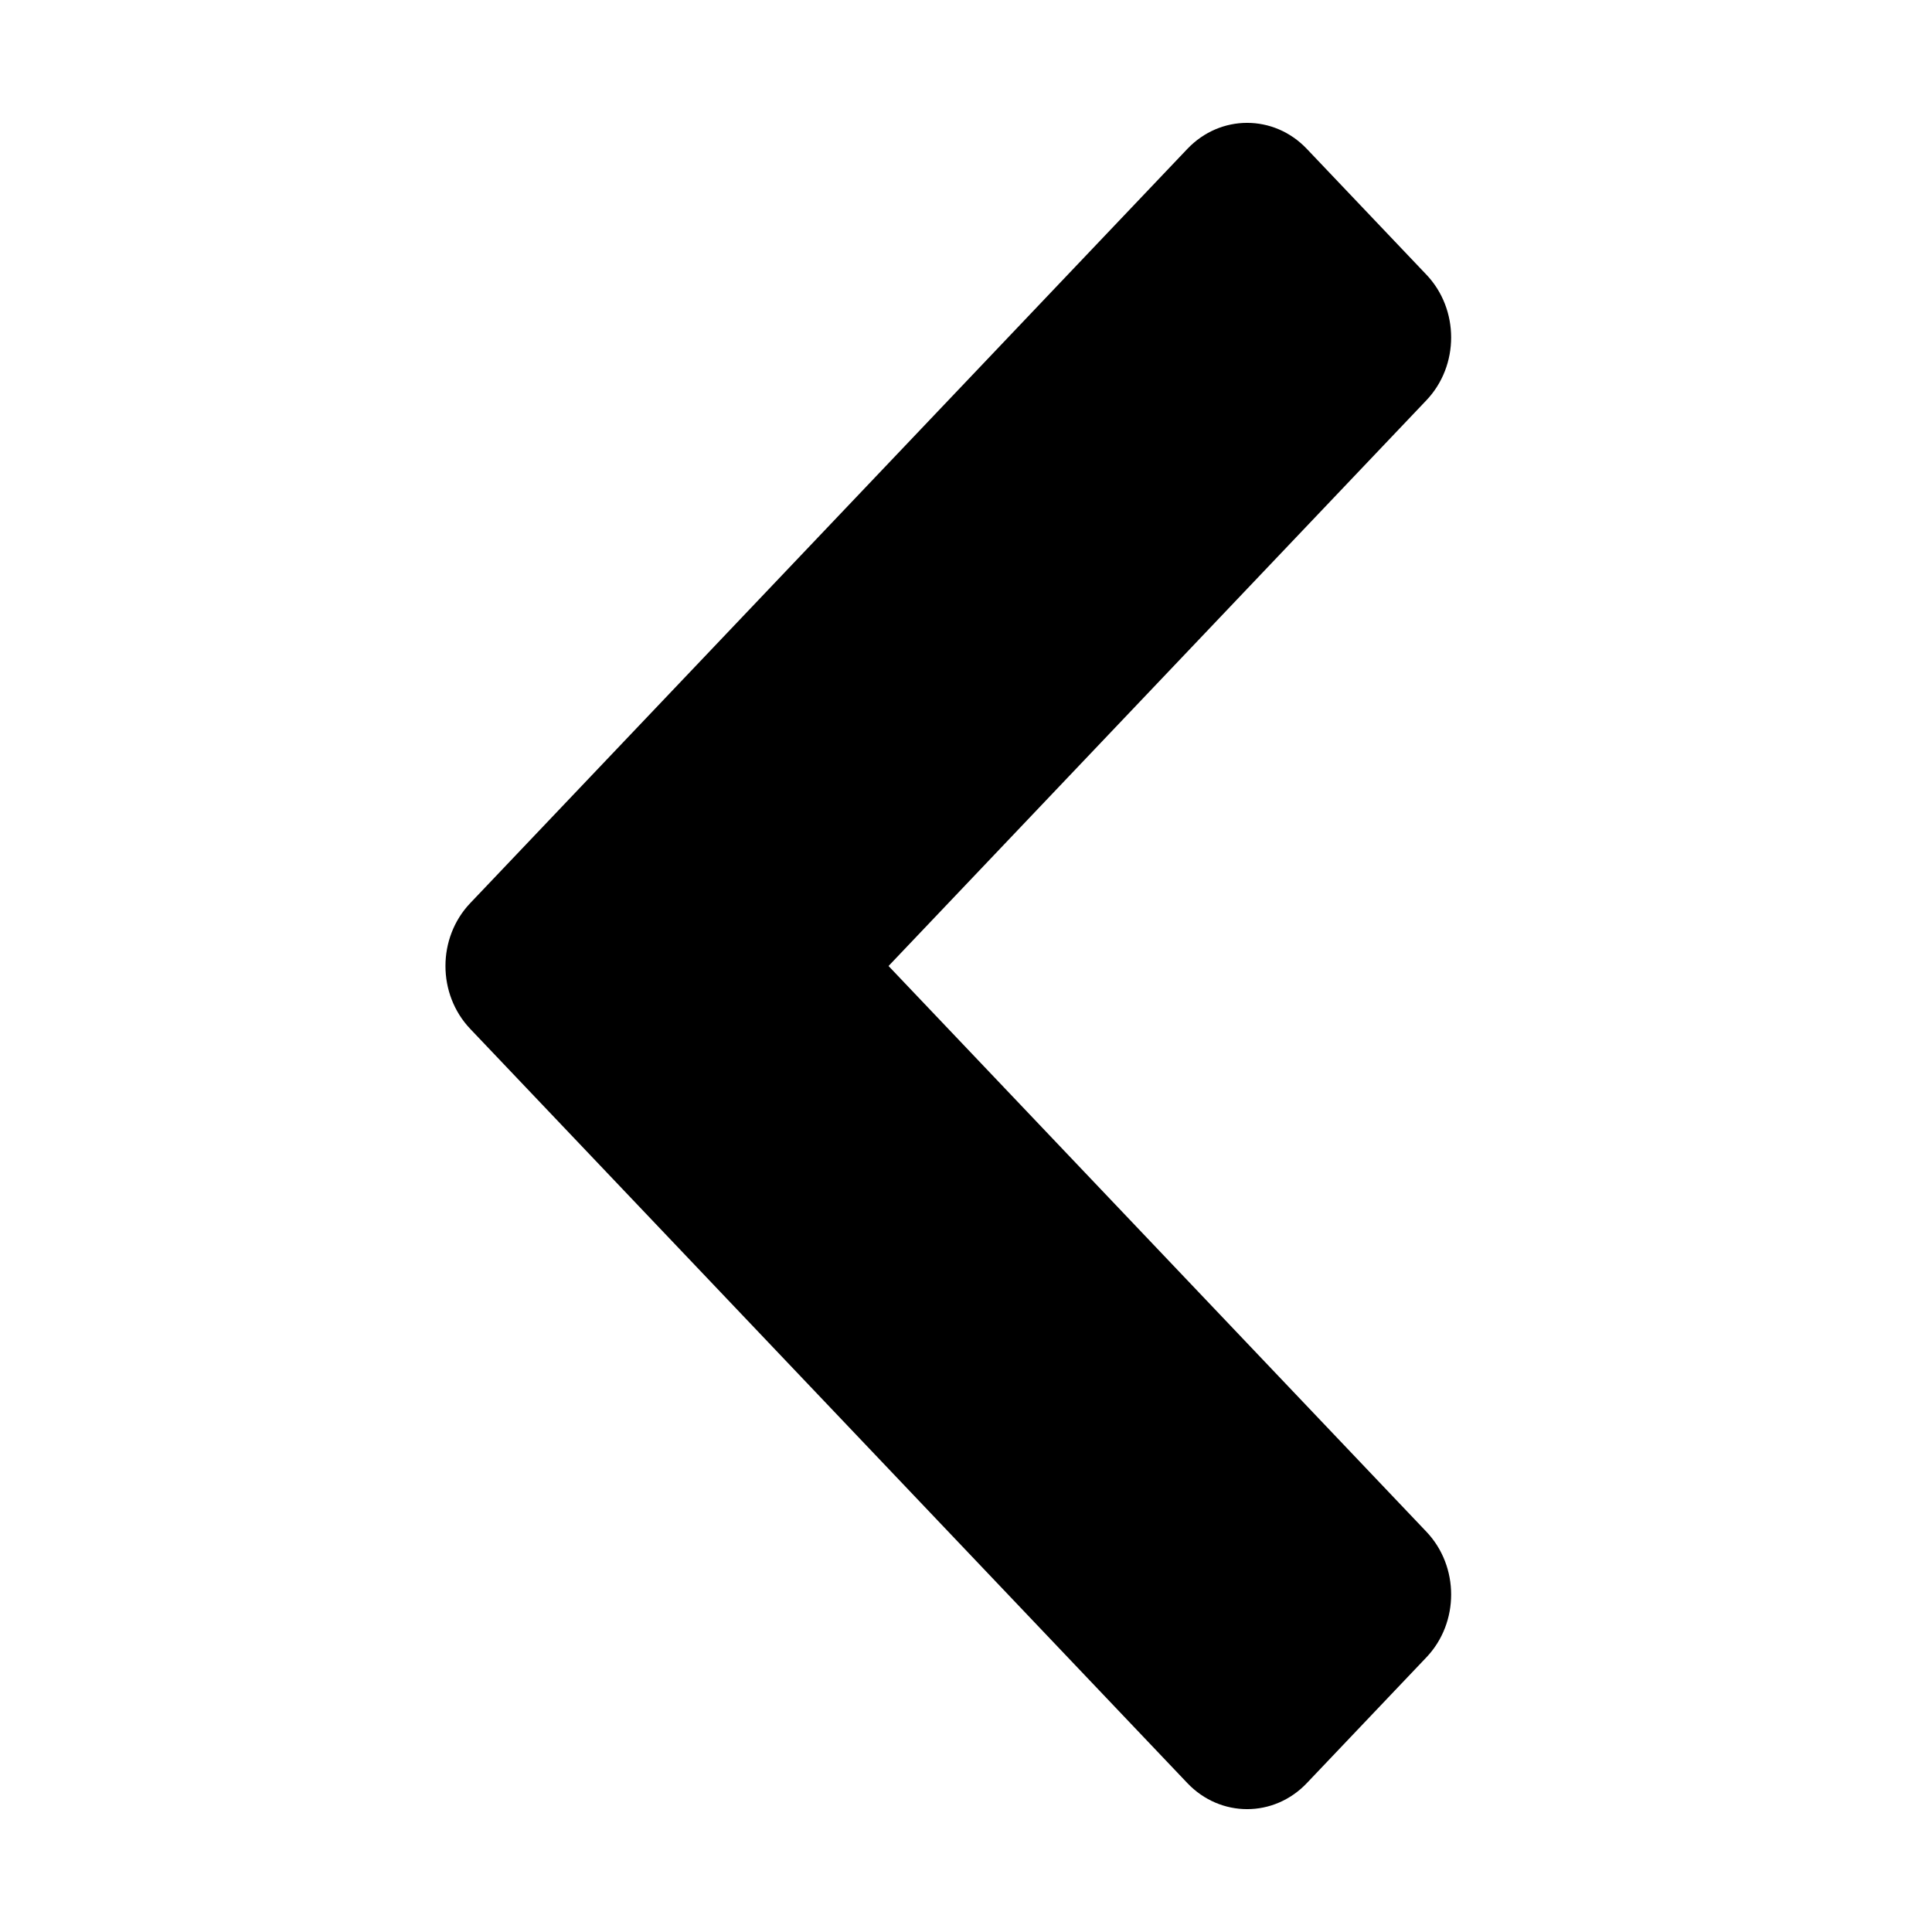
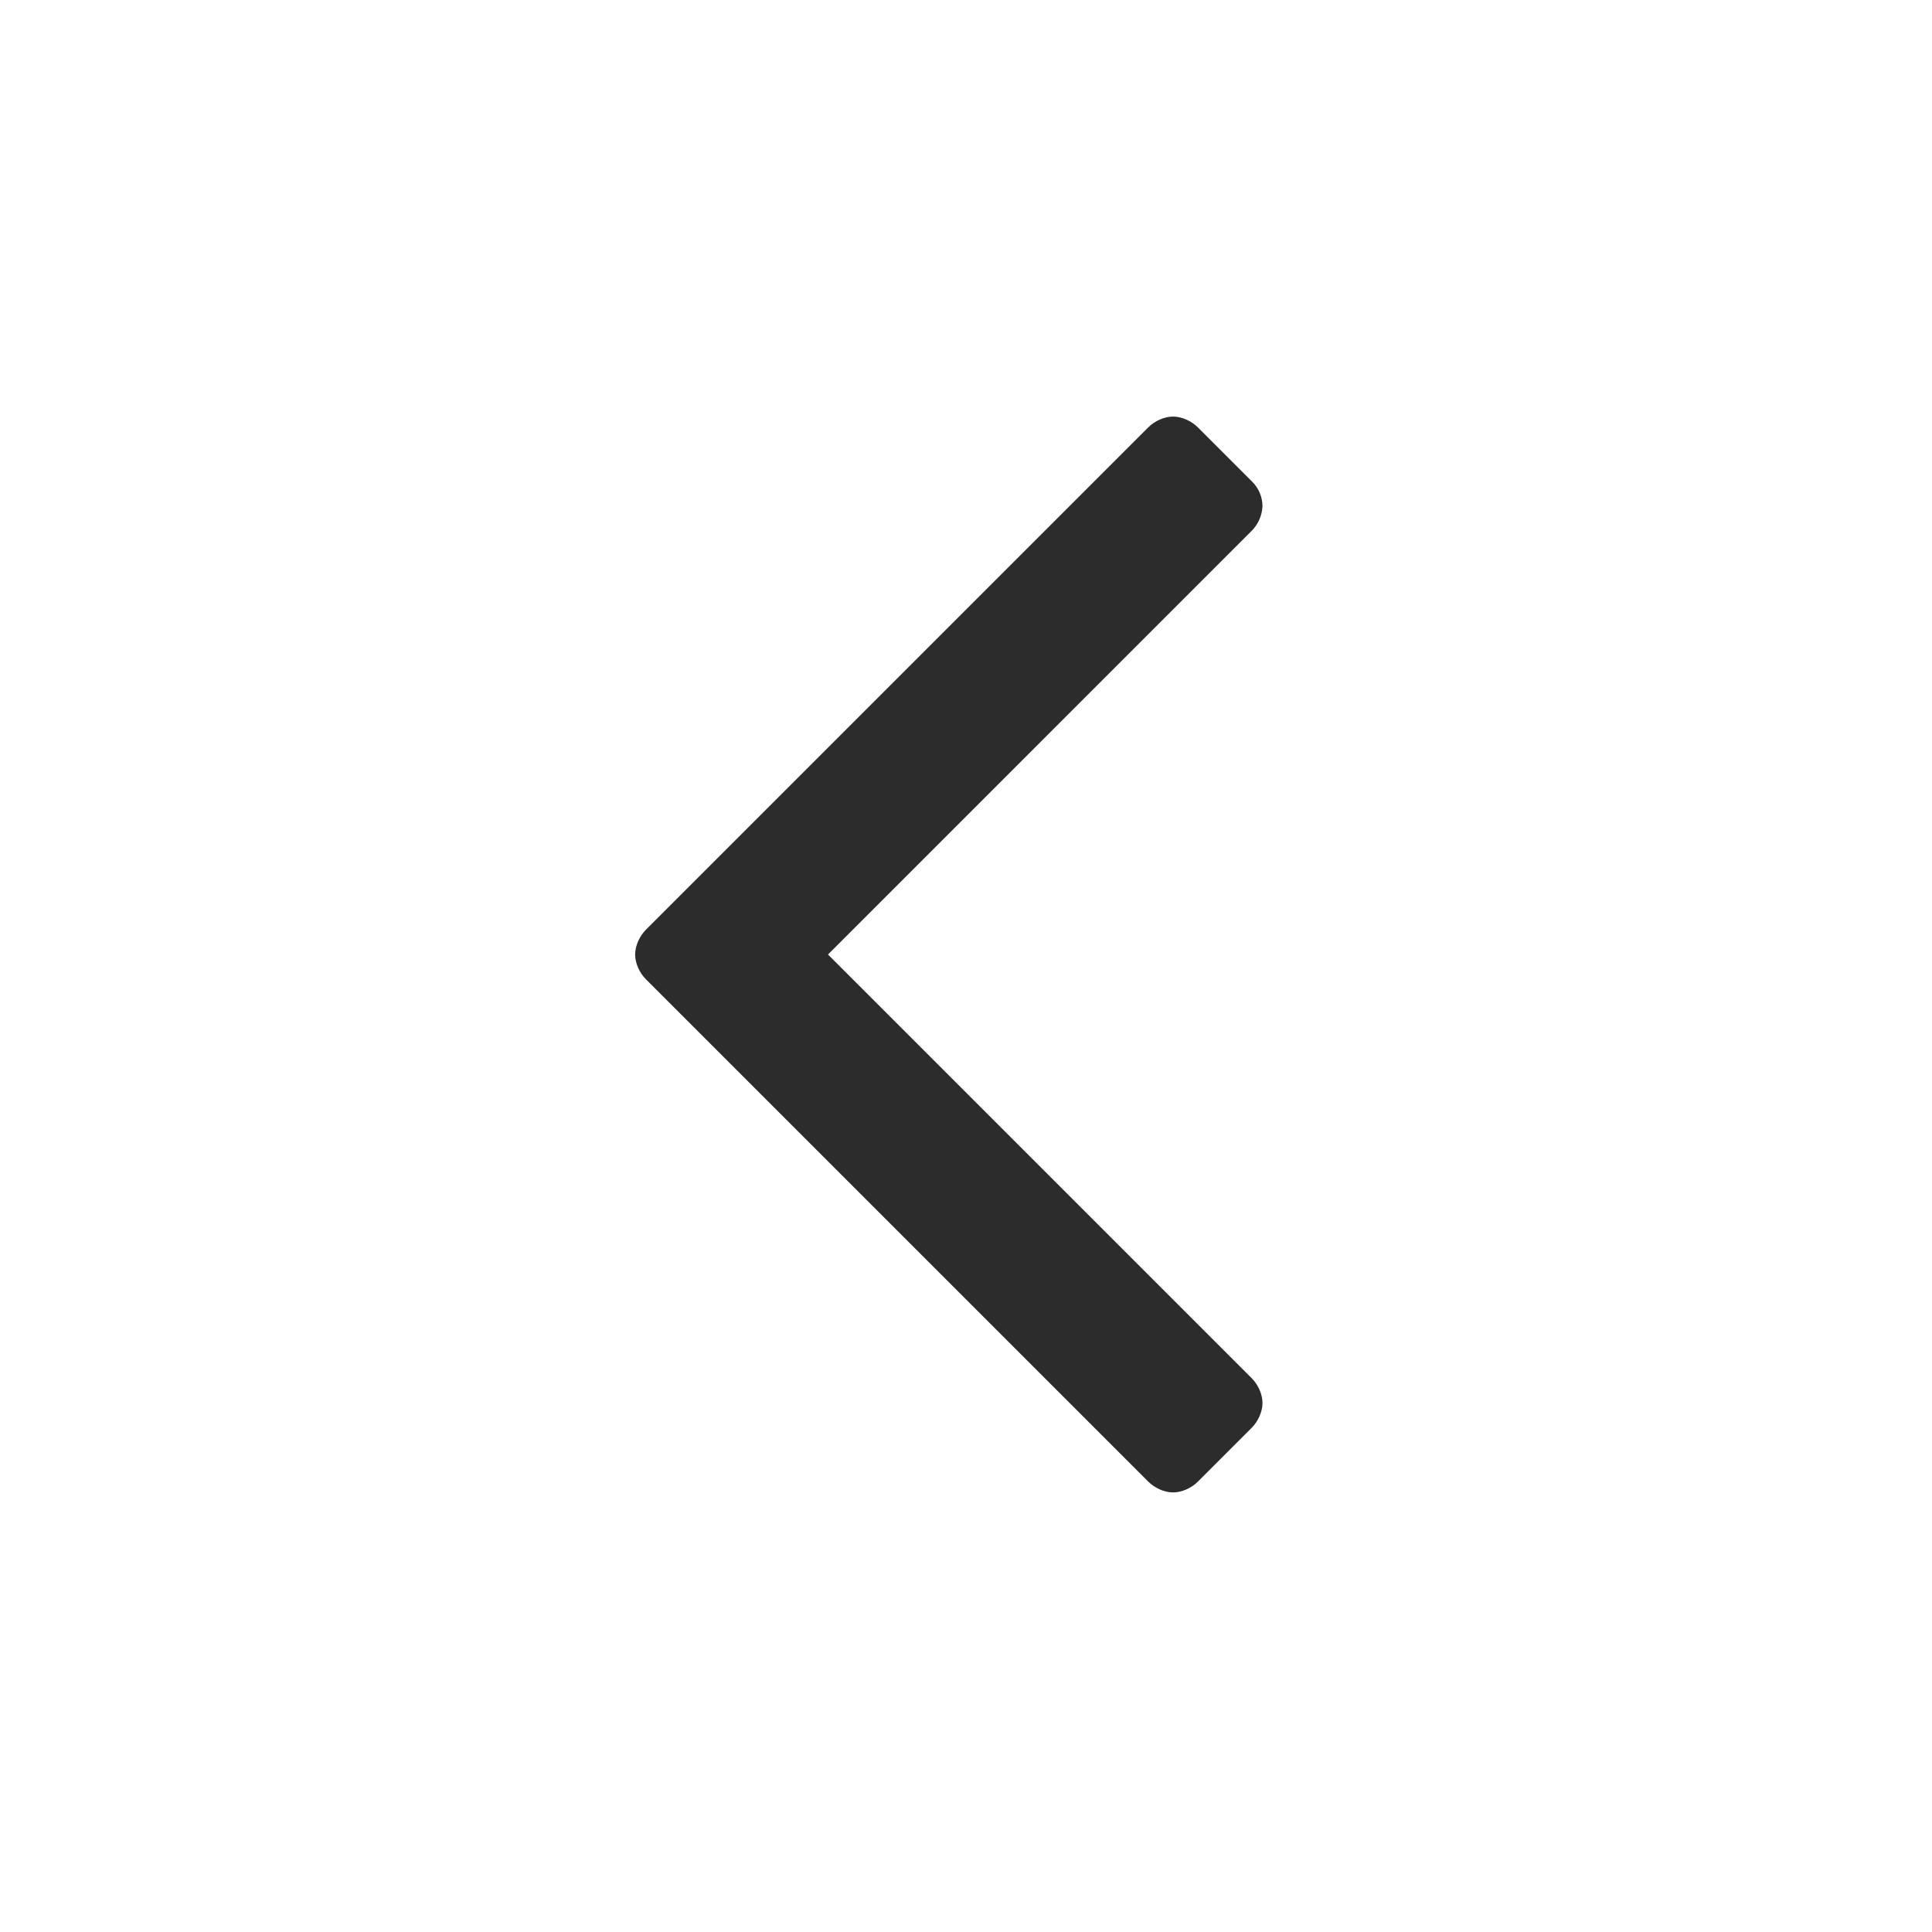
- <svg xmlns="http://www.w3.org/2000/svg" t="1487122472037" class="icon" style="" viewBox="0 0 1024 1024" version="1.1" p-id="6327" width="16" height="16">
+ <svg xmlns="http://www.w3.org/2000/svg" t="1487131826242" class="icon" style="" viewBox="0 0 1024 1024" version="1.1" p-id="1161" width="16" height="16">
  <defs>
    <style type="text/css" />
  </defs>
-   <path d="M629.322 78.92 252.917 474.801l-3.691 3.881c-17.5 18.402-17.5 48.226 0 66.638l380.096 399.753c17.5 18.411 45.86 18.411 63.332 0l63.351-66.628c17.509-18.393 17.509-48.217 0-66.619L470.945 512.001l285.06-299.825c17.508-18.393 17.508-48.226-0.001-66.619l-63.351-66.638C675.183 60.518 646.821 60.518 629.322 78.92z" p-id="6328" />
+   <path d="M669.147 268.191c-0.212 5.273-2.461 9.984-5.976 13.397l-224.314 224.317 224.585 224.585c3.438 3.438 5.705 8.558 5.705 13.129s-2.304 9.728-5.705 13.129l-28.562 28.562c-3.438 3.438-8.558 5.705-13.129 5.705s-9.728-2.304-13.129-5.705l-266.277-266.277c-3.438-3.438-5.705-8.558-5.705-13.129s2.304-9.728 5.705-13.129l266.277-266.277c3.438-3.438 8.558-5.705 13.129-5.705s9.728 2.304 13.129 5.705l28.562 28.562c3.488 3.355 5.667 8.049 5.707 13.252z" fill="#2c2c2c" p-id="1162" />
</svg>
